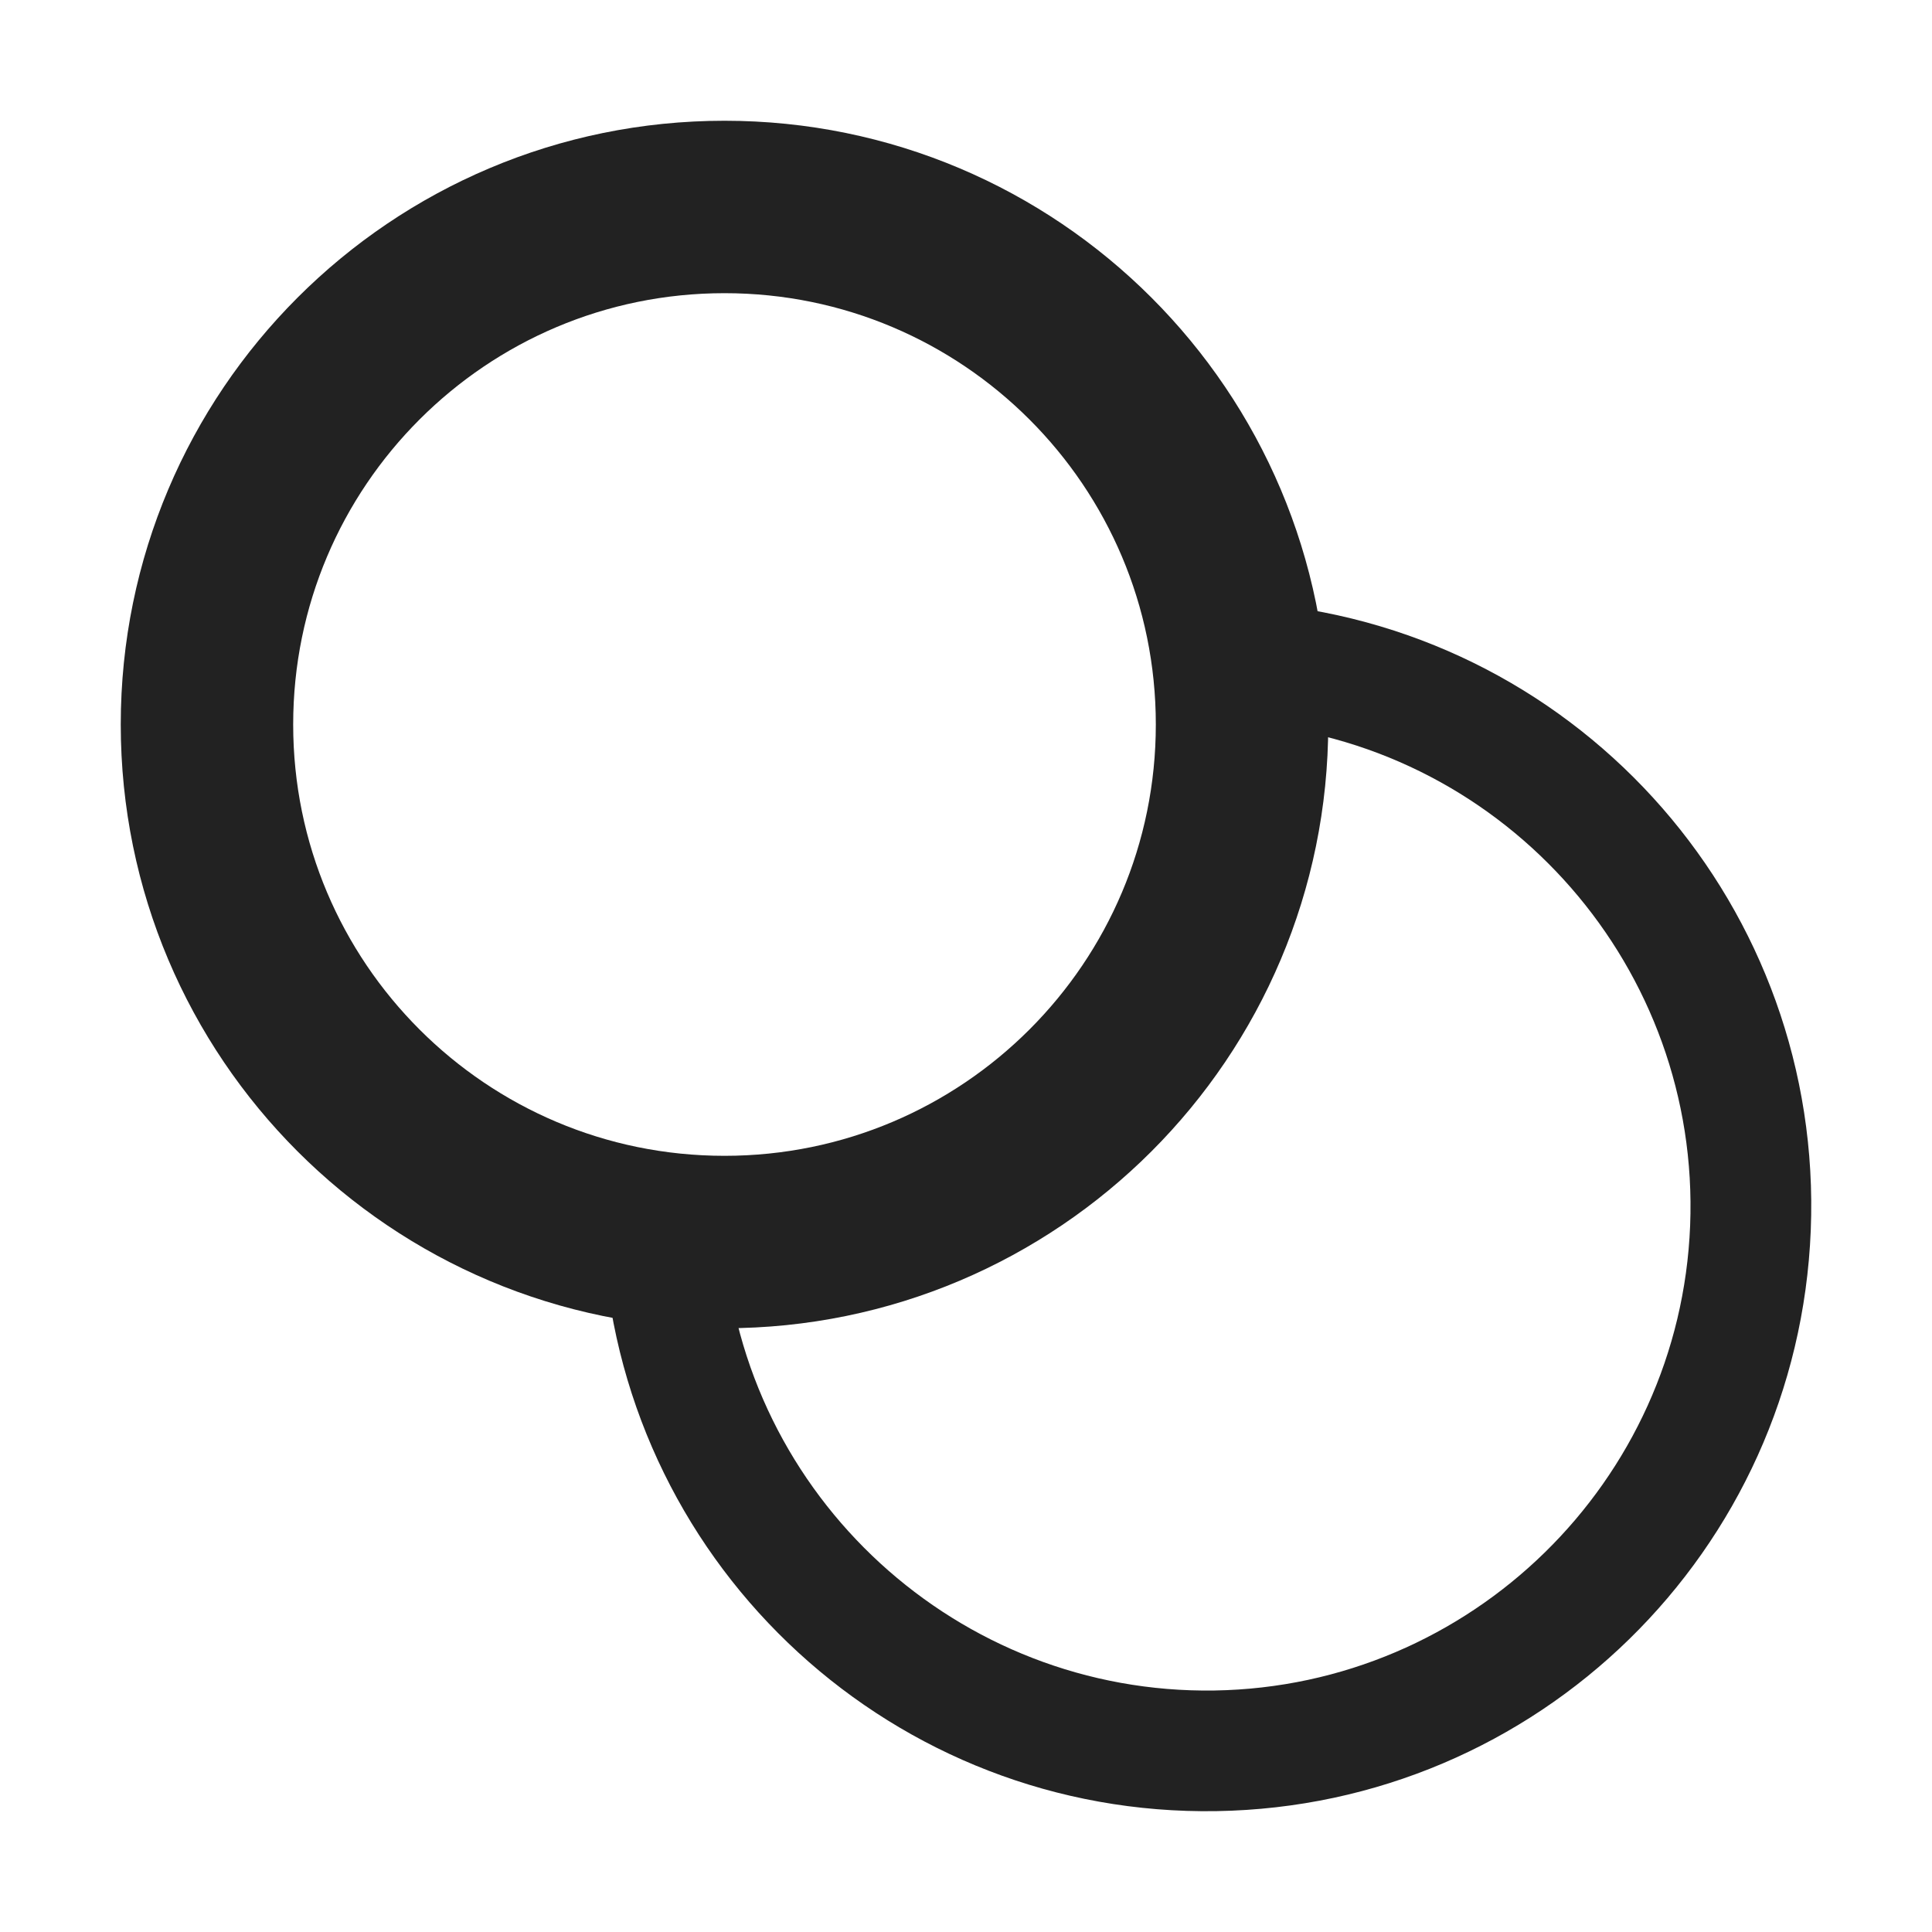
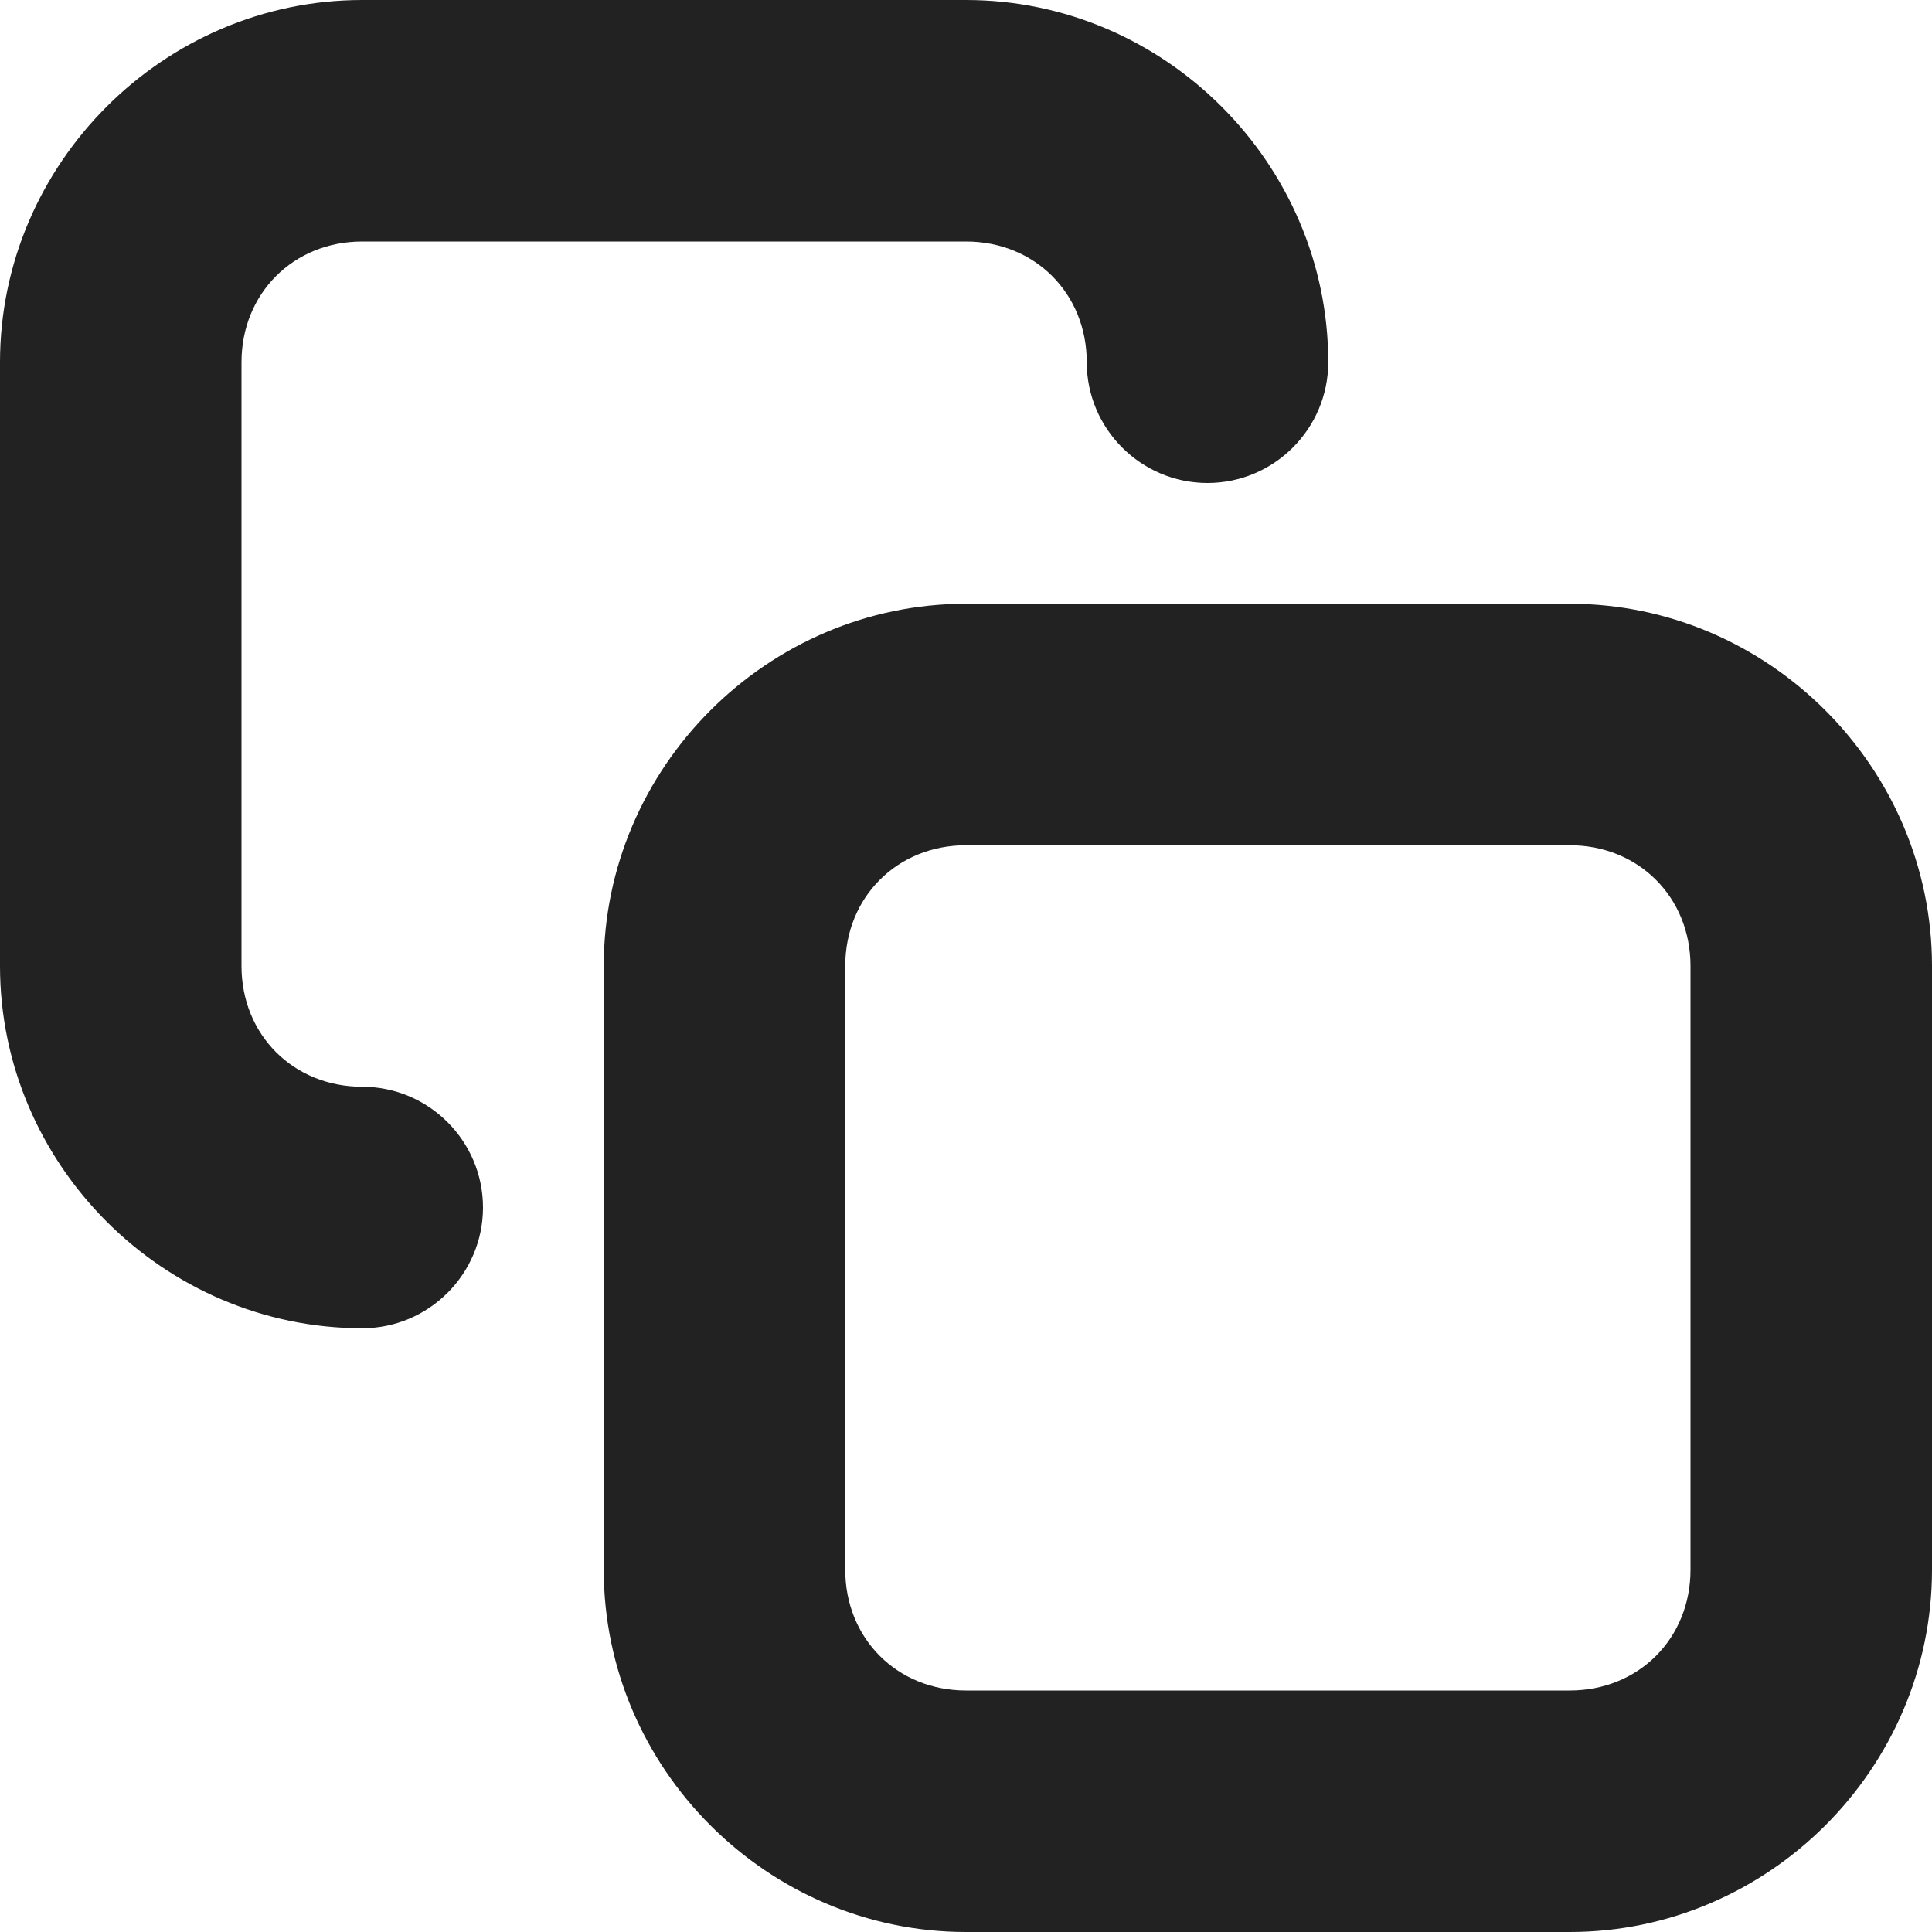
- <svg xmlns="http://www.w3.org/2000/svg" height="16px" viewBox="0 0 16 16" width="16px" version="1.1" id="svg10">
-   <defs id="defs14">
-     </defs>
-   <ellipse style="fill:none;stroke:#222222;stroke-width:1.428;stroke-dasharray:none;stroke-opacity:1" id="path3464" cx="6" cy="6" rx="4.286" ry="4.286" />
-   <path style="fill:#222222;stroke:none;stroke-width:1;stroke-dasharray:none;stroke-opacity:1;fill-rule:nonzero" id="path3464-3" d="m 10.376,5.996 c 2.113,0.203 3.705,2.029 3.621,4.153 -0.084,2.124 -1.817,3.817 -3.939,3.851 C 7.936,14.033 6.15,12.397 5.998,10.277 L 5,10.348 c 0.191,2.655 2.414,4.694 5.074,4.651 2.66,-0.043 4.816,-2.152 4.922,-4.811 0.106,-2.66 -1.877,-4.934 -4.524,-5.188 z" />
+ <svg xmlns="http://www.w3.org/2000/svg" height="16px" viewBox="0 0 16 16" width="16px">
+   <path d="m 0 3 c 0 -1.645 1.355 -3 3 -3 h 5 c 1.645 0 3 1.355 3 3 c 0 0.551 -0.449 1 -1 1 s -1 -0.449 -1 -1 c 0 -0.57 -0.43 -1 -1 -1 h -5 c -0.57 0 -1 0.43 -1 1 v 5 c 0 0.57 0.43 1 1 1 c 0.551 0 1 0.449 1 1 s -0.449 1 -1 1 c -1.645 0 -3 -1.355 -3 -3 z m 5 5 c 0 -1.645 1.355 -3 3 -3 h 5 c 1.645 0 3 1.355 3 3 v 5 c 0 1.645 -1.355 3 -3 3 h -5 c -1.645 0 -3 -1.355 -3 -3 z m 2 0 v 5 c 0 0.57 0.43 1 1 1 h 5 c 0.57 0 1 -0.43 1 -1 v -5 c 0 -0.57 -0.43 -1 -1 -1 h -5 c -0.57 0 -1 0.43 -1 1 z m 0 0" fill="#222222" />
</svg>
